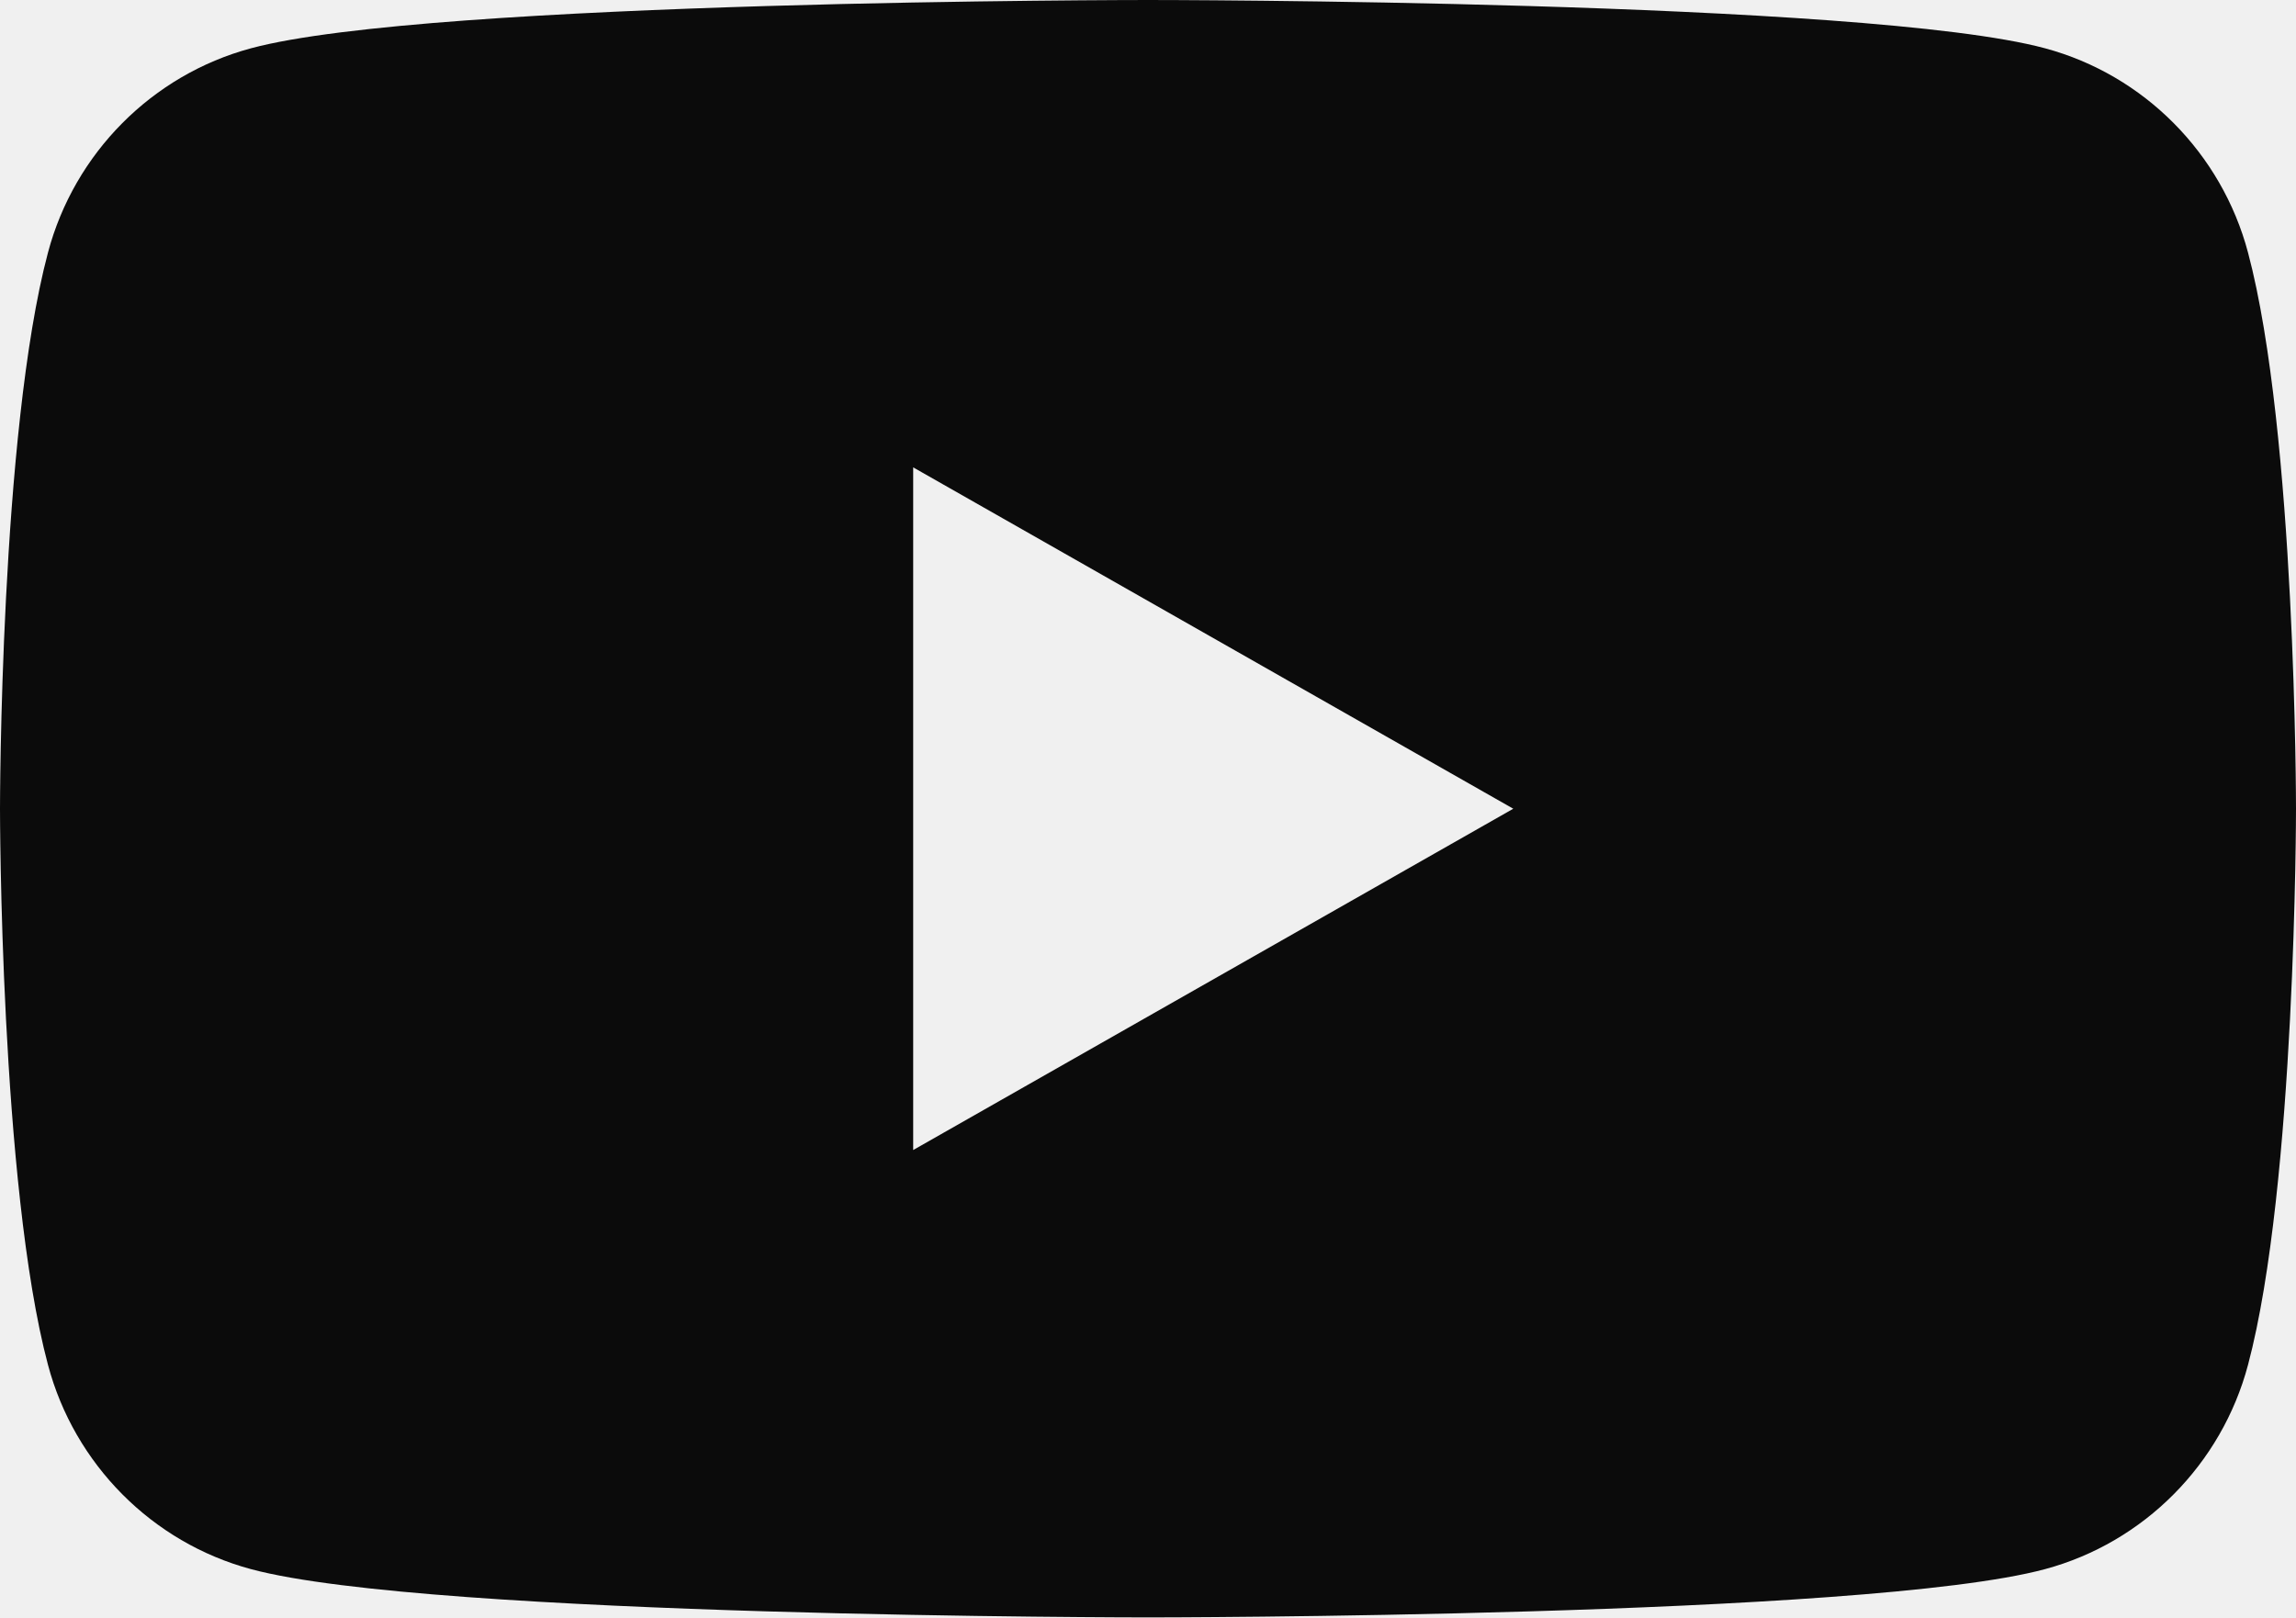
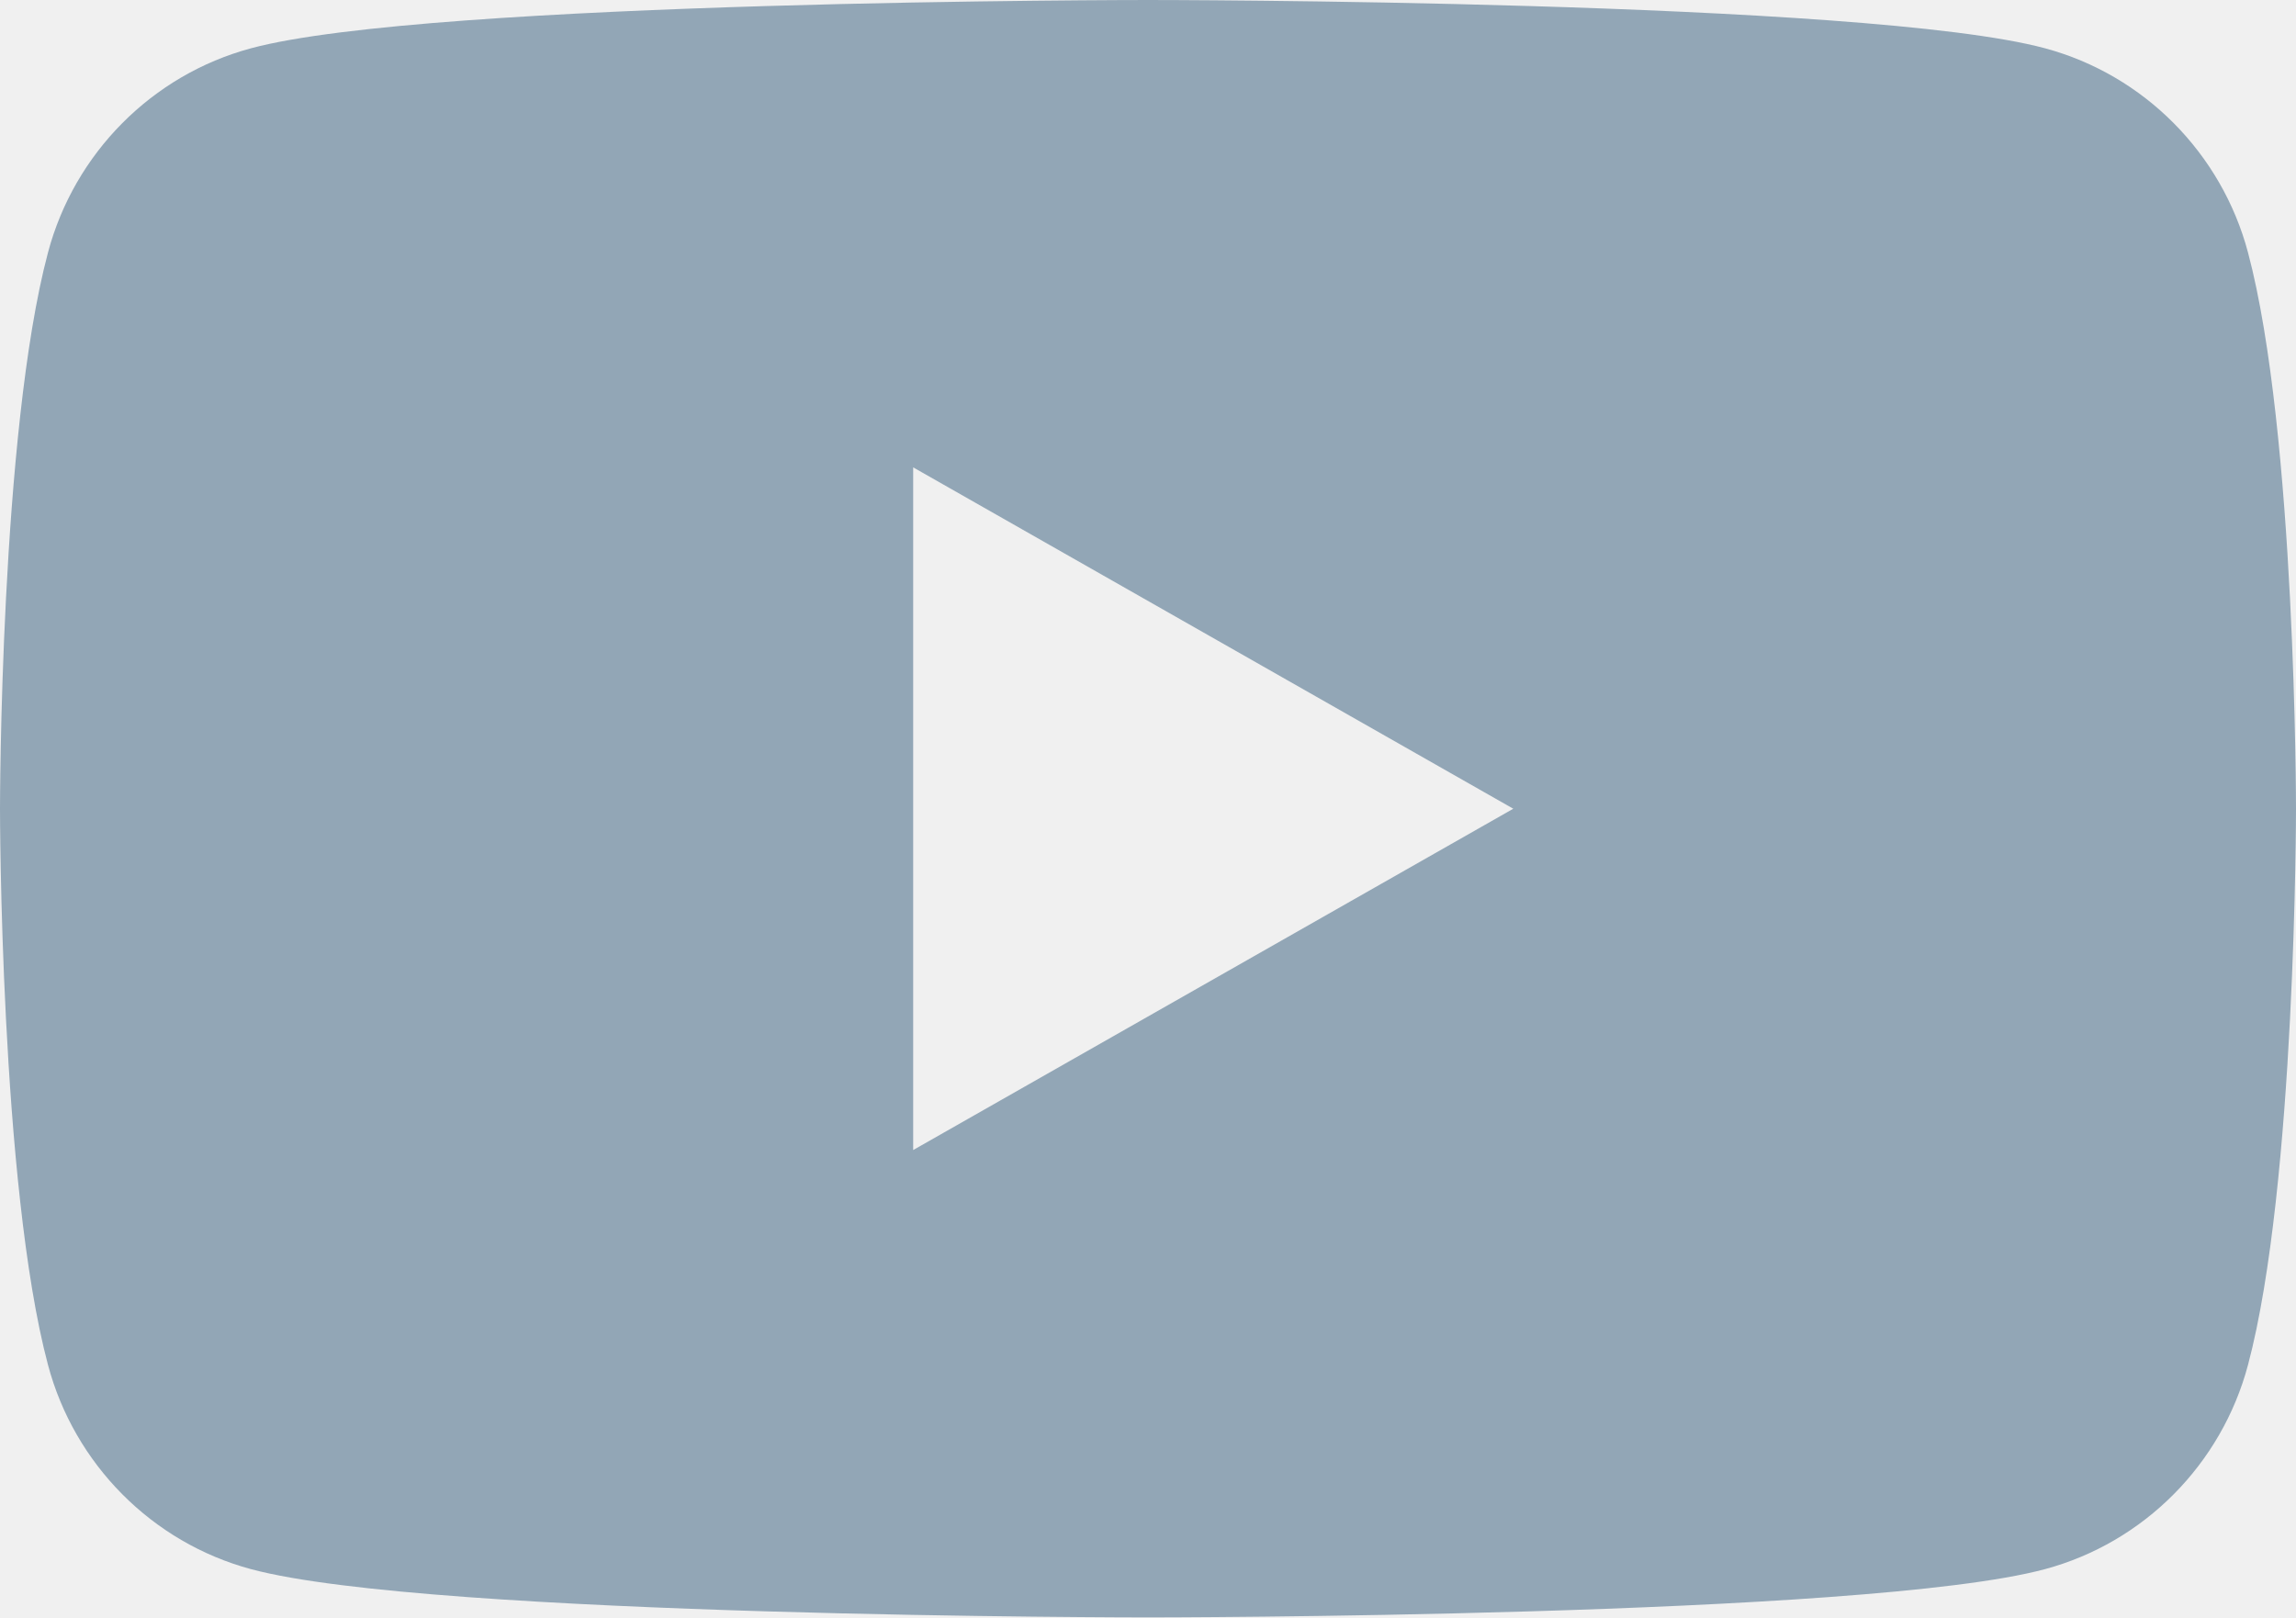
<svg xmlns="http://www.w3.org/2000/svg" shape-rendering="geometricPrecision" text-rendering="geometricPrecision" image-rendering="optimizeQuality" fill-rule="evenodd" clip-rule="evenodd" viewBox="0 0 512 360.726" version="1.1" id="svg1">
  <defs id="defs1" />
-   <path fill="#fff" d="M456.035 10.769c22.031 5.926 39.377 23.386 45.265 45.56C512 96.516 512 180.363 512 180.363s0 83.846-10.7 124.037c-5.888 22.17-23.234 39.631-45.265 45.559-39.928 10.767-200.034 10.767-200.034 10.767s-160.107 0-200.035-10.767C33.937 344.031 16.587 326.57 10.7 304.4 0 264.209 0 180.363 0 180.363S0 96.516 10.7 56.329c5.887-22.174 23.237-39.634 45.266-45.56C95.894 0 256.001 0 256.001 0s160.106 0 200.034 10.769zm-252.398 245.72l133.818-76.122-133.818-76.131v152.253z" id="path1" style="fill:#0b0b0b;fill-opacity:1" />
+   <path fill="#fff" d="M456.035 10.769c22.031 5.926 39.377 23.386 45.265 45.56C512 96.516 512 180.363 512 180.363s0 83.846-10.7 124.037c-5.888 22.17-23.234 39.631-45.265 45.559-39.928 10.767-200.034 10.767-200.034 10.767s-160.107 0-200.035-10.767C33.937 344.031 16.587 326.57 10.7 304.4 0 264.209 0 180.363 0 180.363S0 96.516 10.7 56.329c5.887-22.174 23.237-39.634 45.266-45.56C95.894 0 256.001 0 256.001 0s160.106 0 200.034 10.769zm-252.398 245.72l133.818-76.122-133.818-76.131v152.253z" id="path1" style="fill:#92a6b6;fill-opacity:1" />
</svg>
